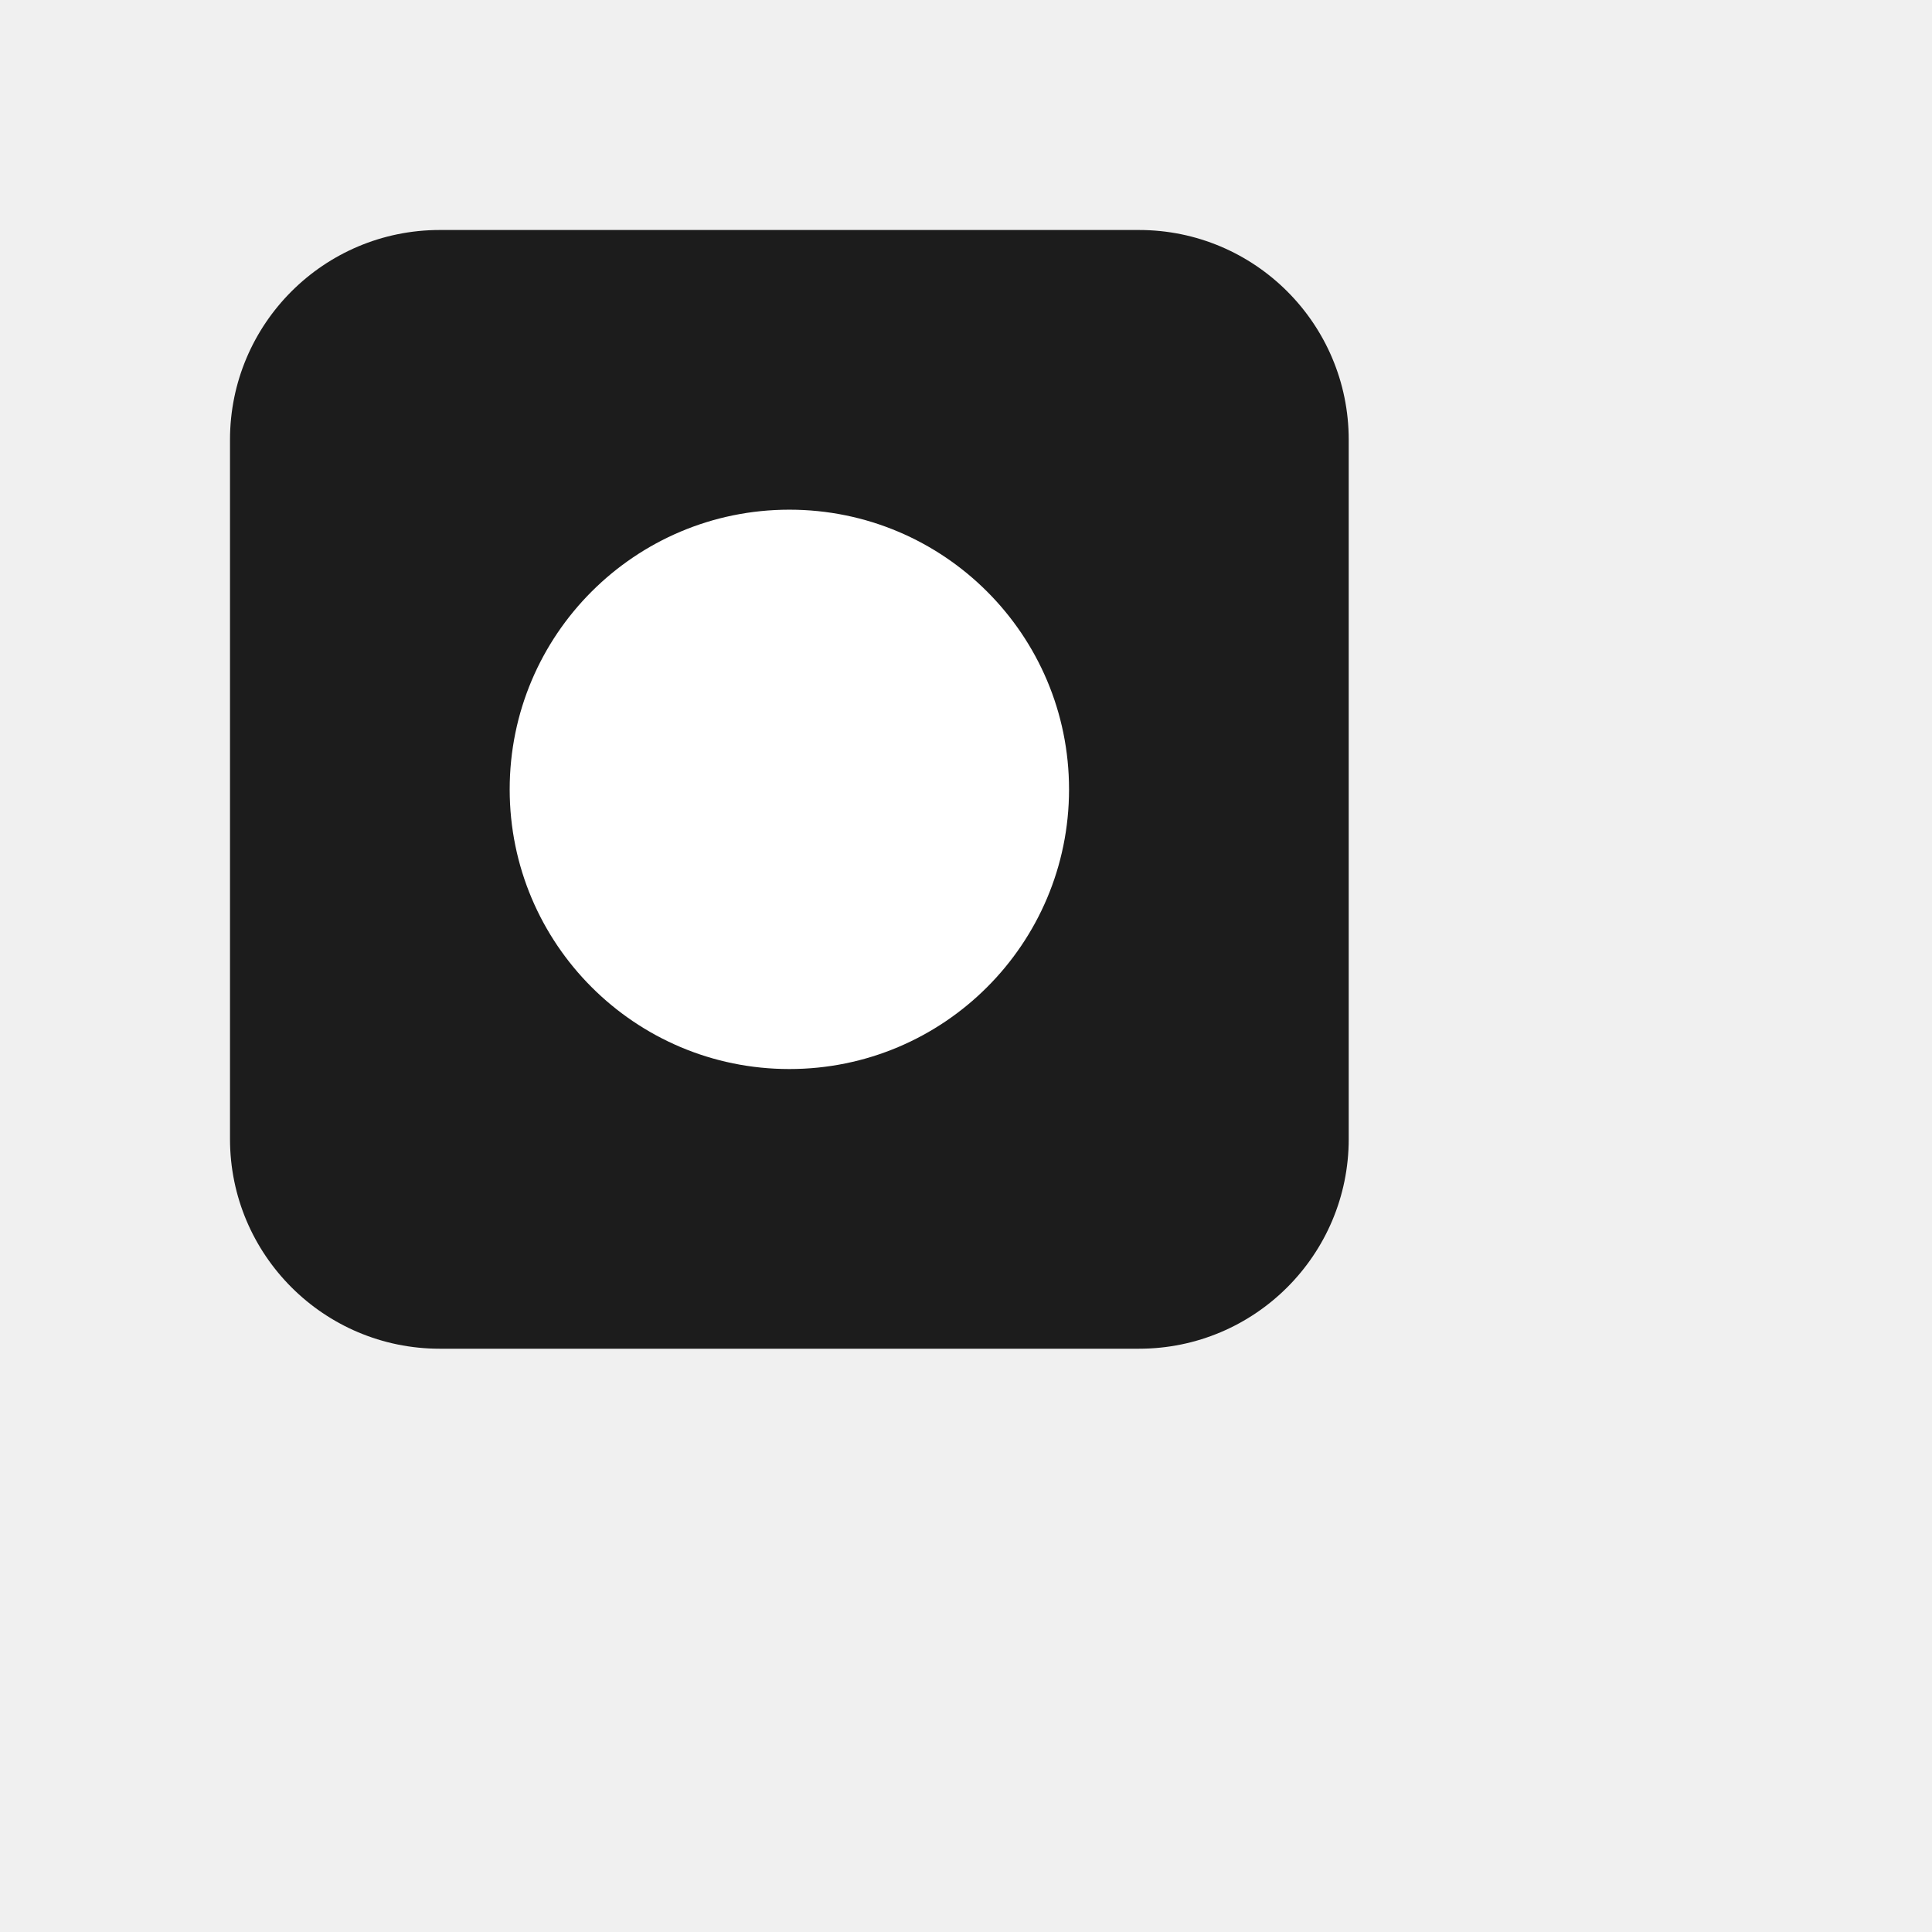
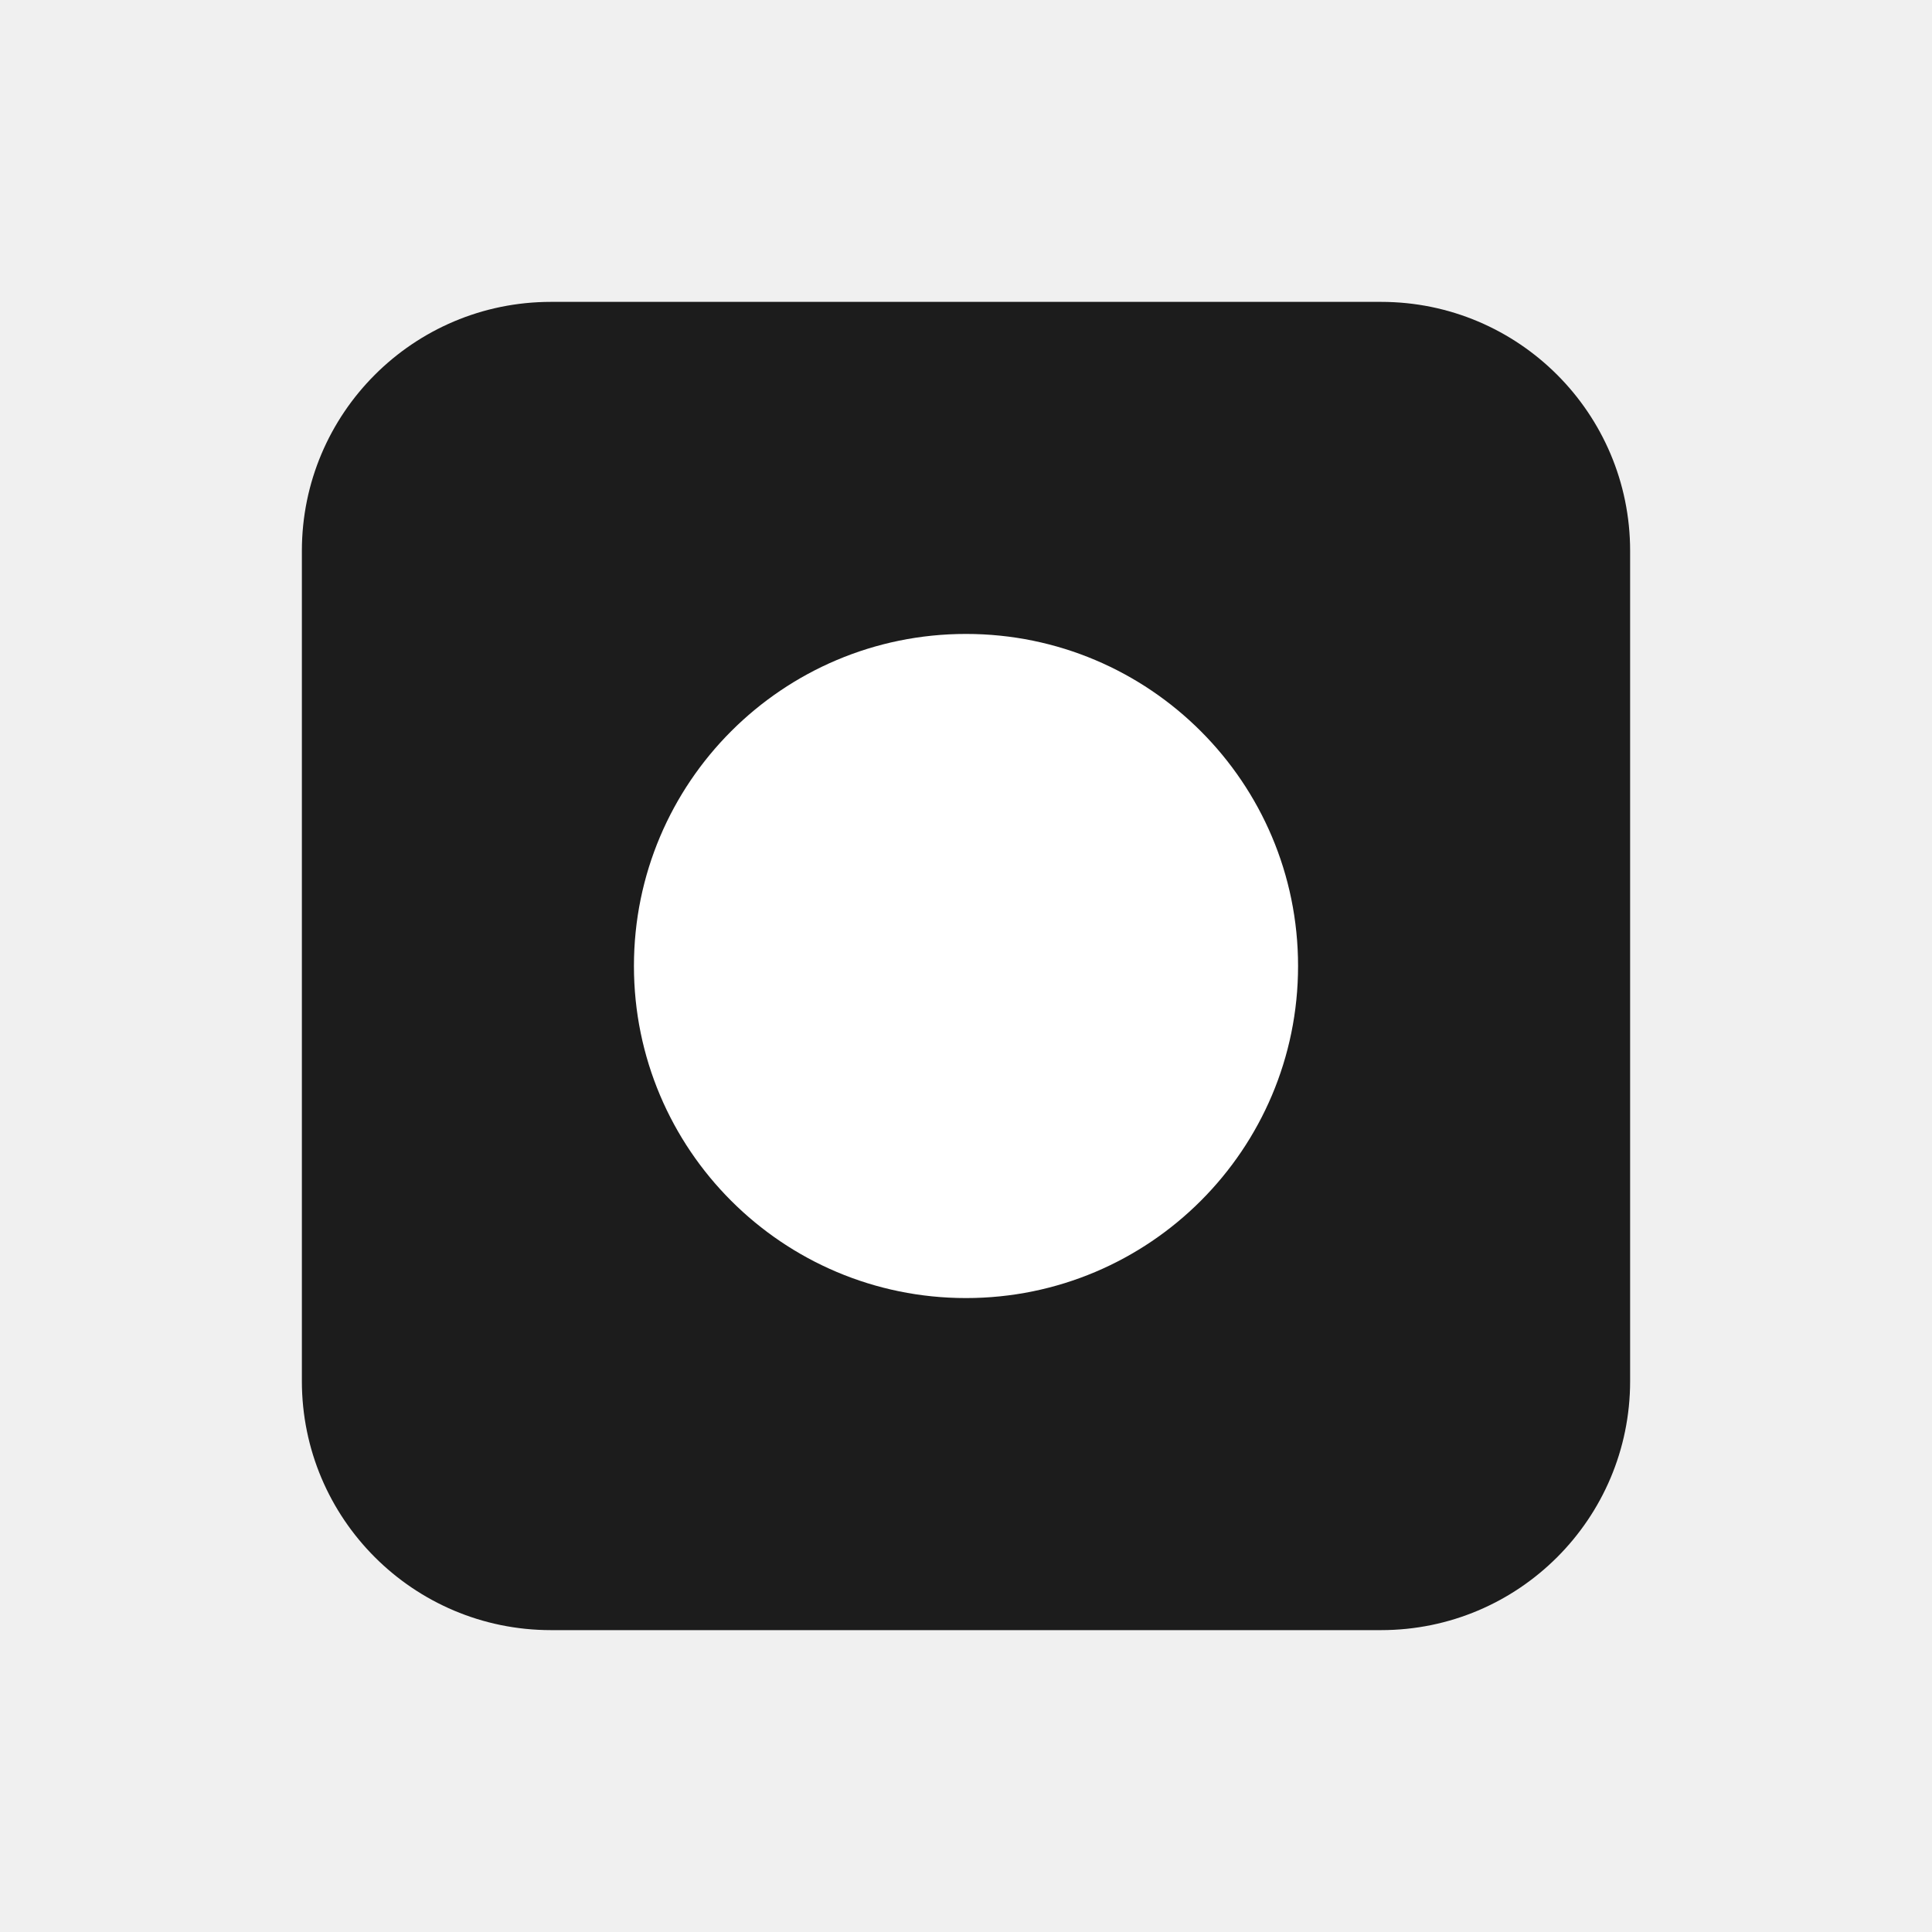
- <svg xmlns="http://www.w3.org/2000/svg" width="64" height="64" viewBox="0 0 84 84">
-   <g transform="translate(10 10) scale(0.76)">
+ <svg xmlns="http://www.w3.org/2000/svg" width="64" height="64" viewBox="0 0 64 64">
+   <g transform="translate(10 10) scale(0.6875)">
    <rect x="0" y="0" width="64" height="64" rx="12" ry="12" fill="#1C1C1C" />
    <circle cx="32" cy="32" r="16" fill="#FFFFFF" />
  </g>
</svg>
